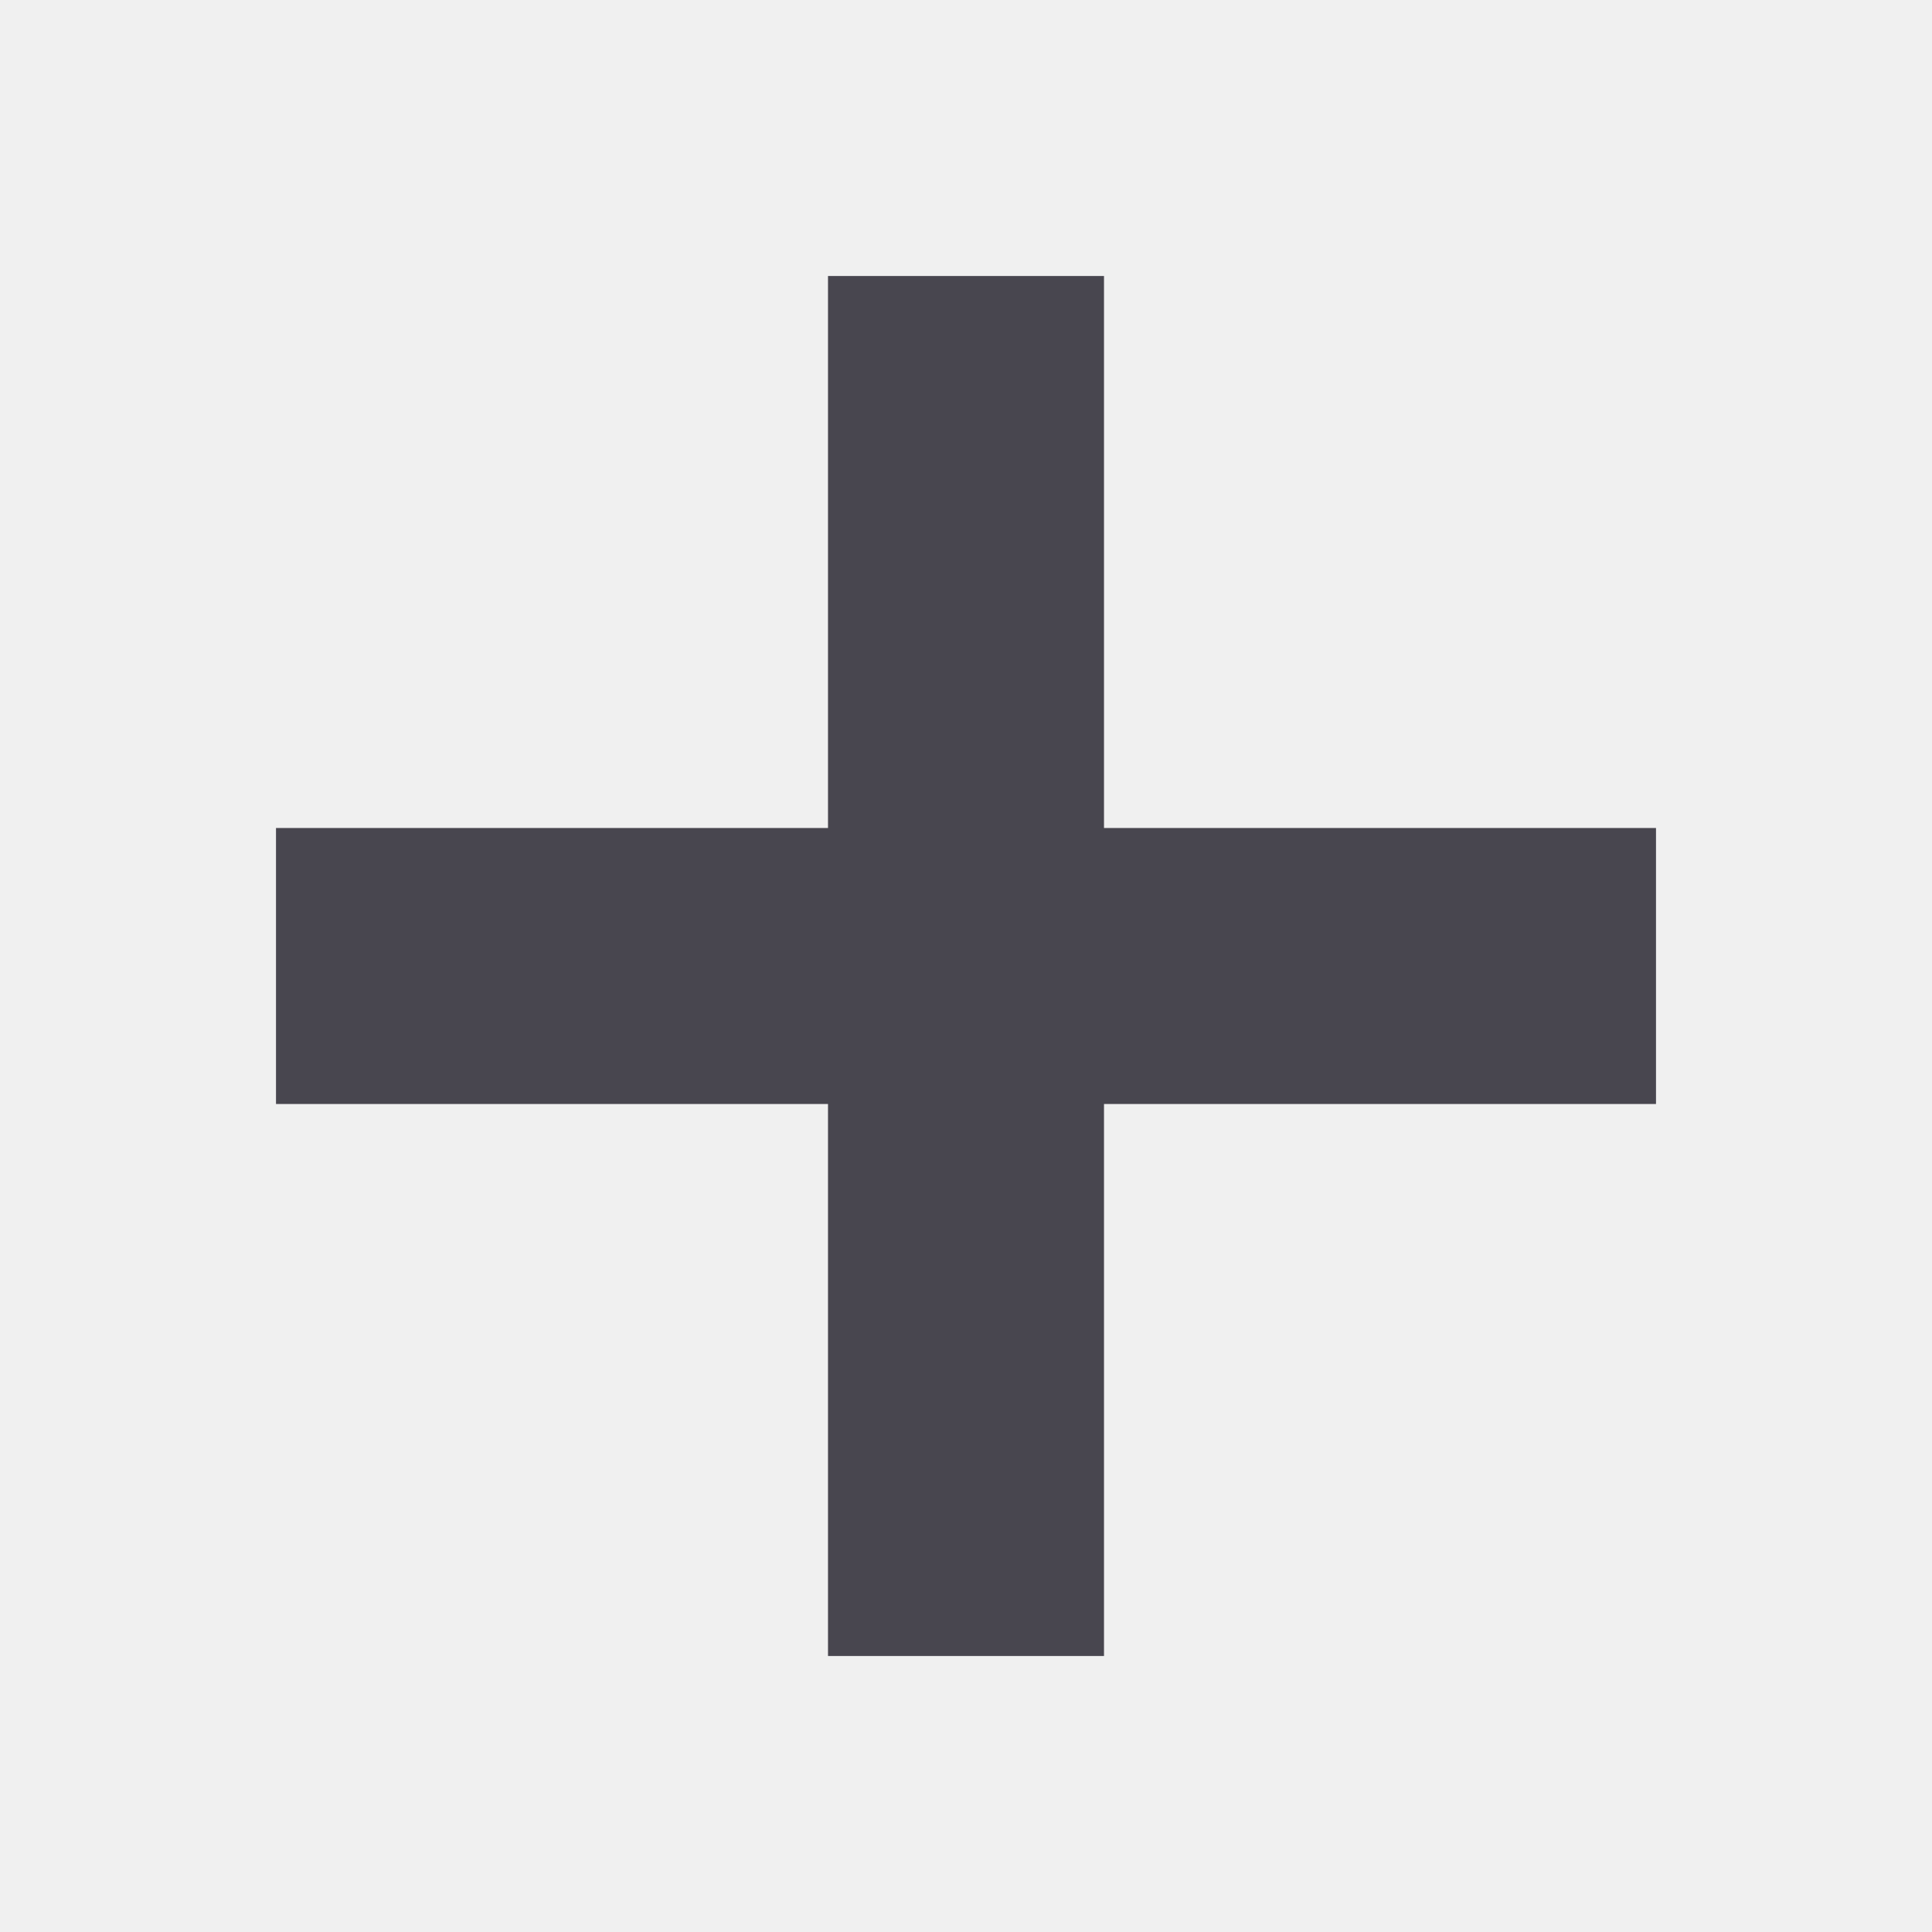
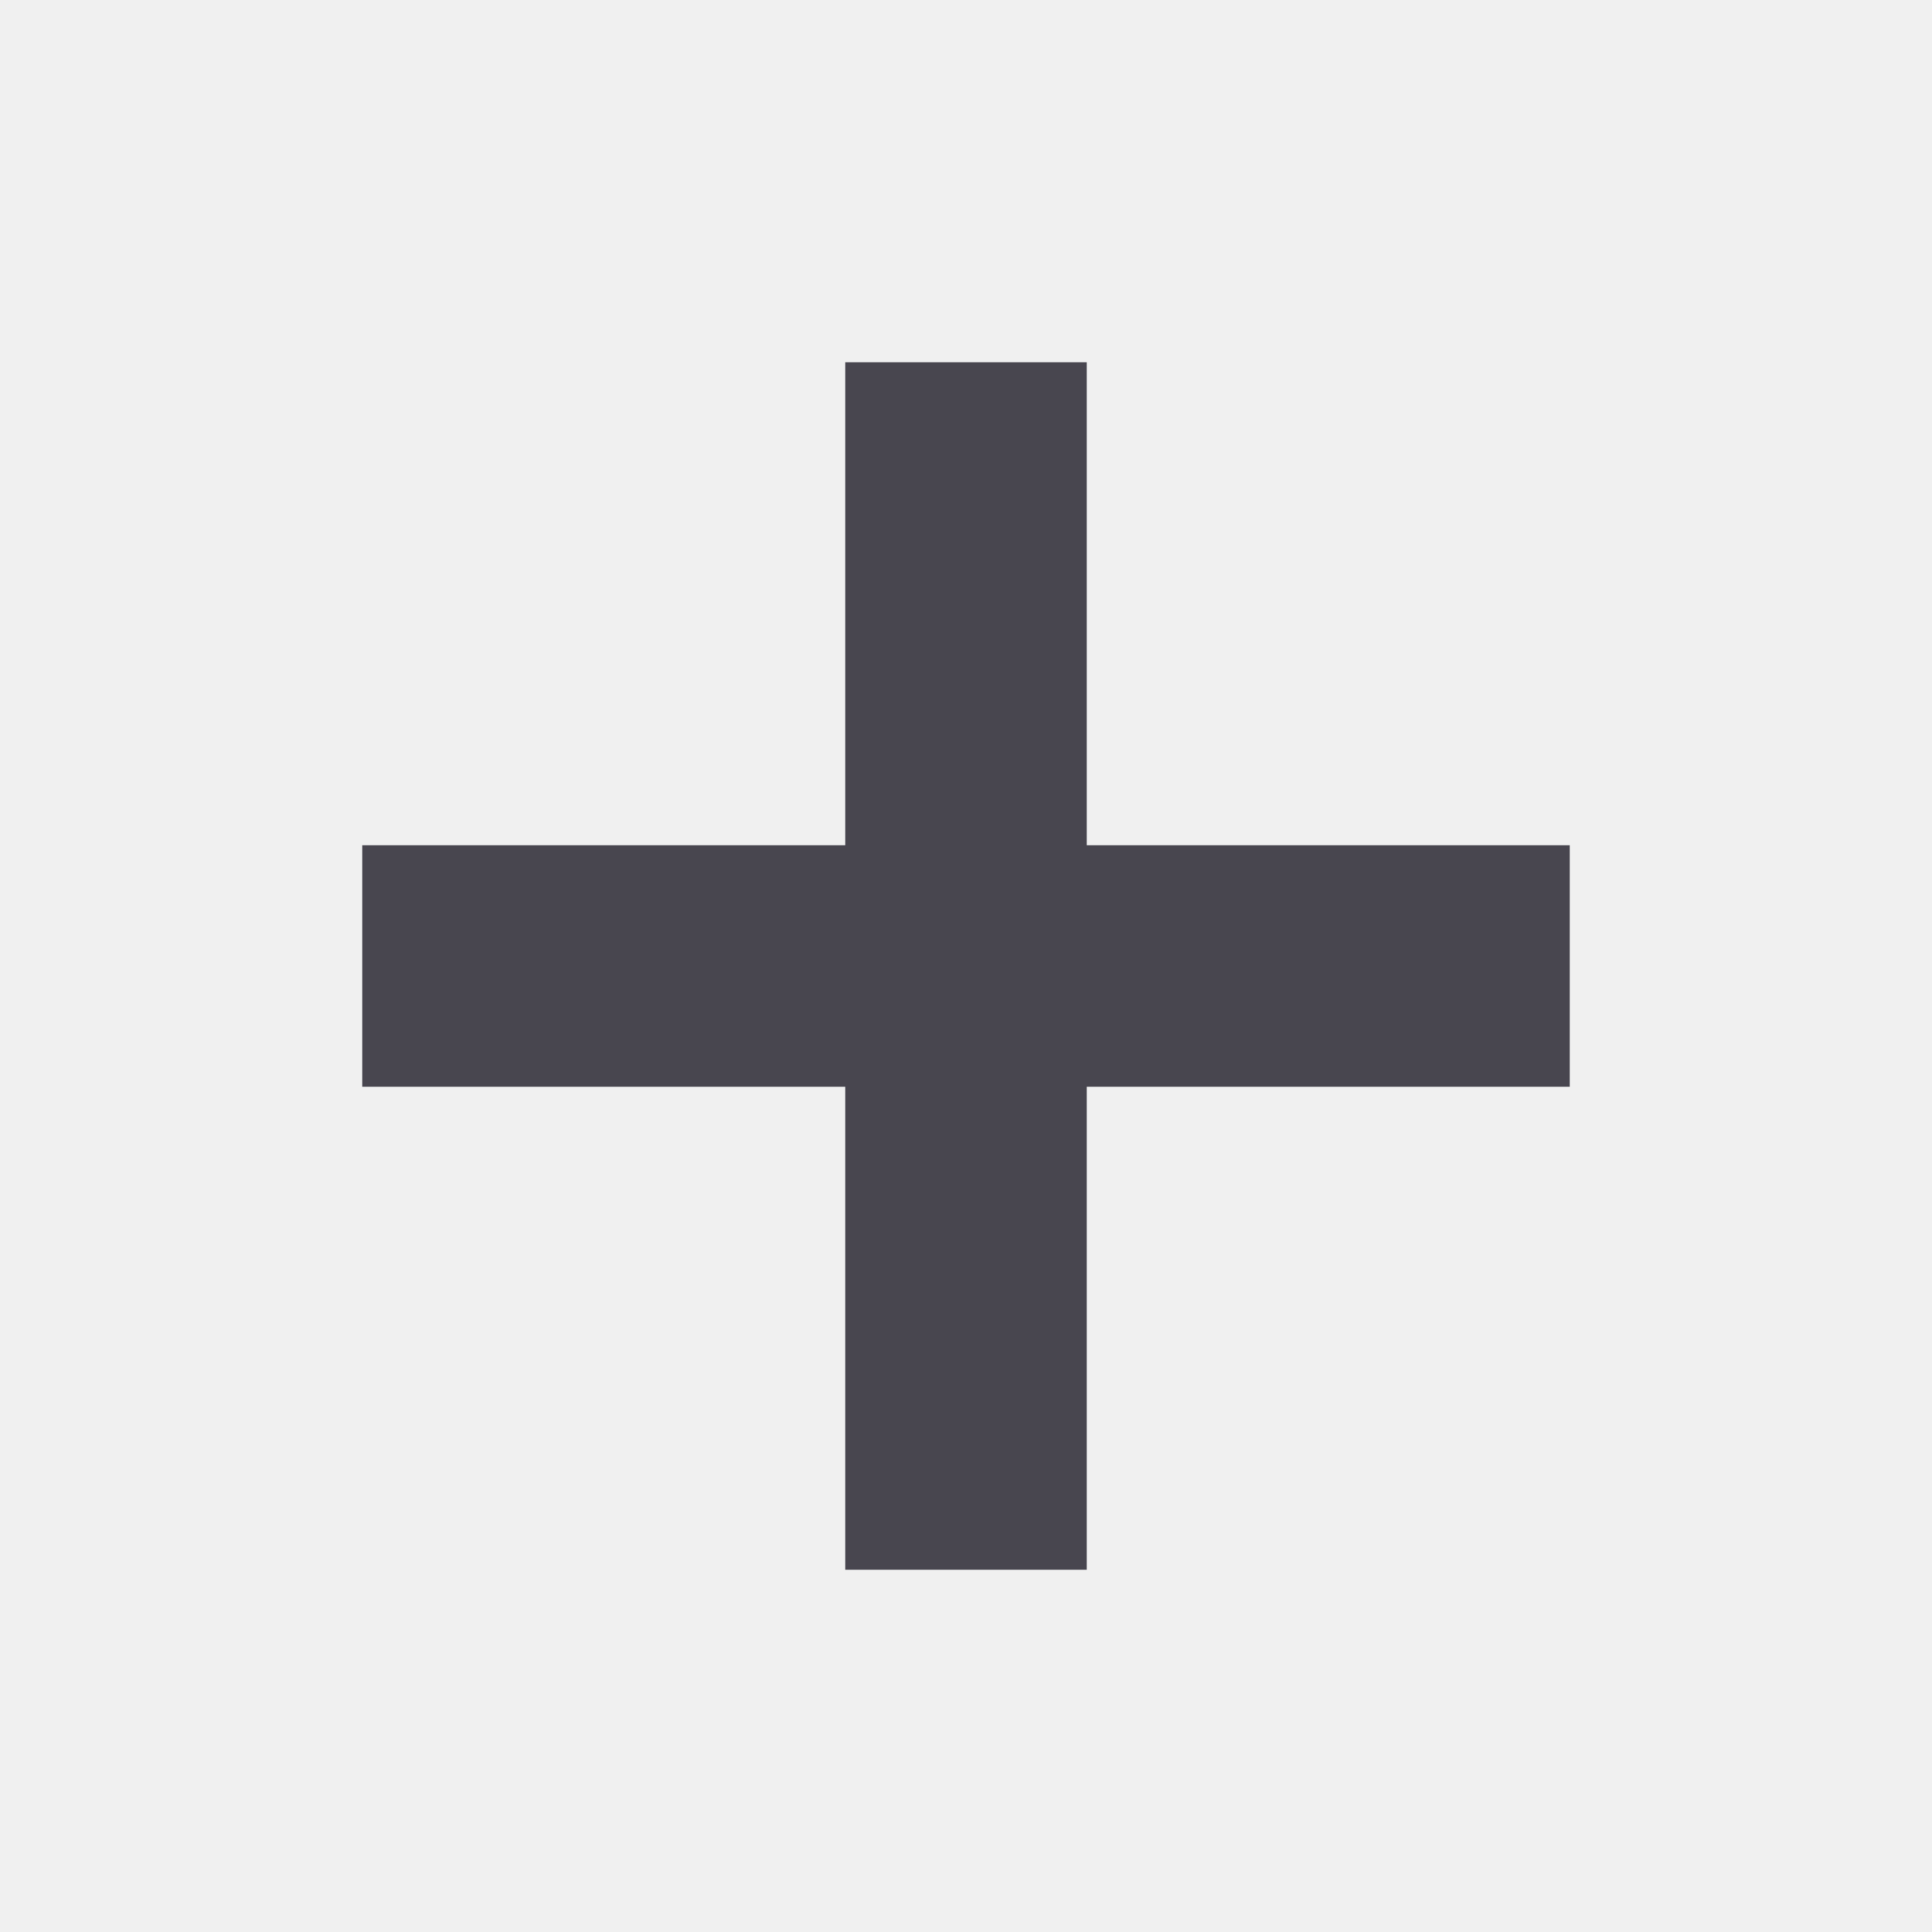
- <svg xmlns="http://www.w3.org/2000/svg" width="14px" height="14px" viewBox="0 0 14 14" version="1.1">
-   <defs />
-   <g id="Assets---SVGs-for-Harry" stroke="none" stroke-width="1" fill="none" fill-rule="evenodd">
-     <g id="plus" fill="#48464F">
-       <path d="M8,6 L8,2 L6,2 L6,6 L2,6 L2,8 L6,8 L6,12 L8,12 L8,8 L12,8 L12,6 L8,6 Z" />
+ <svg xmlns="http://www.w3.org/2000/svg" xmlns:xlink="http://www.w3.org/1999/xlink" width="16px" height="16px" viewBox="0 0 16 16" version="1.1">
+   <defs>
+     <polygon id="path-1" points="9 7 9 3 7 3 7 7 3 7 3 9 7 9 7 13 9 13 9 9 13 9 13 7" />
+   </defs>
+   <g id="Final---SVGs-for-Harry" stroke="none" stroke-width="1" fill="none" fill-rule="evenodd">
+     <g id="Plus">
+       <mask id="mask-2" fill="white">
+         <use xlink:href="#path-1" />
+       </mask>
+       <use fill="#48464F" xlink:href="#path-1" />
    </g>
  </g>
</svg>
